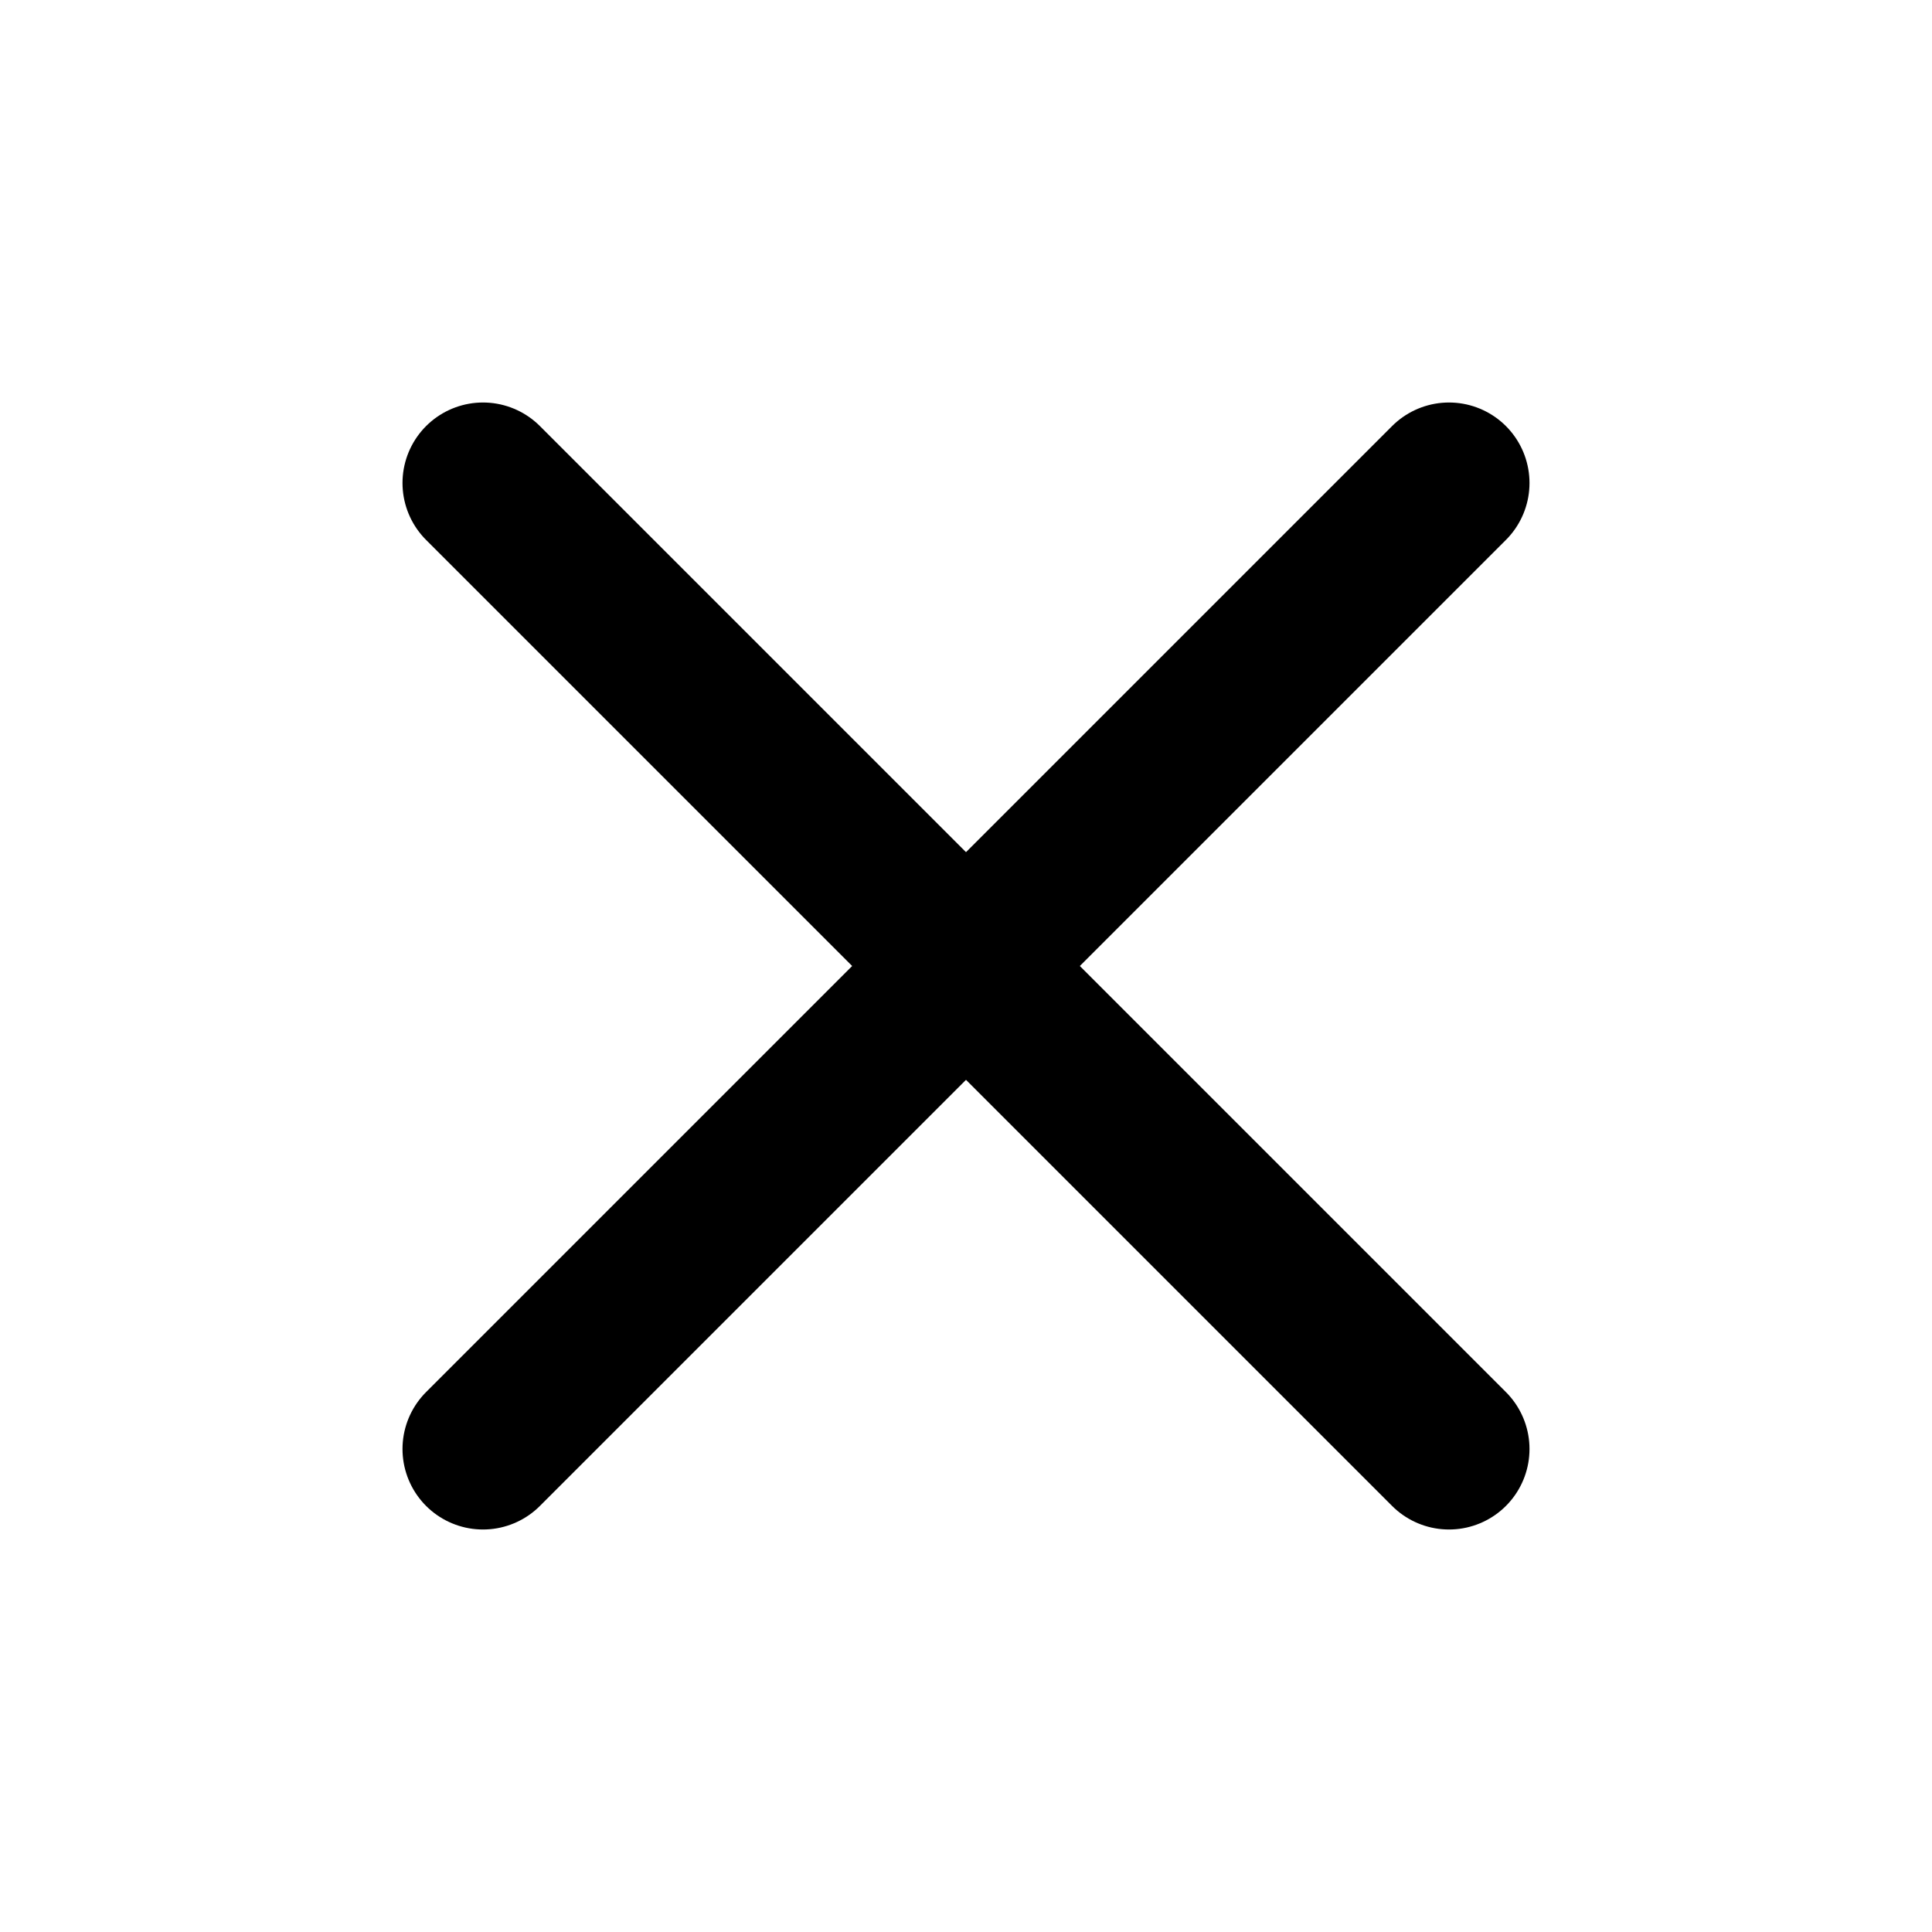
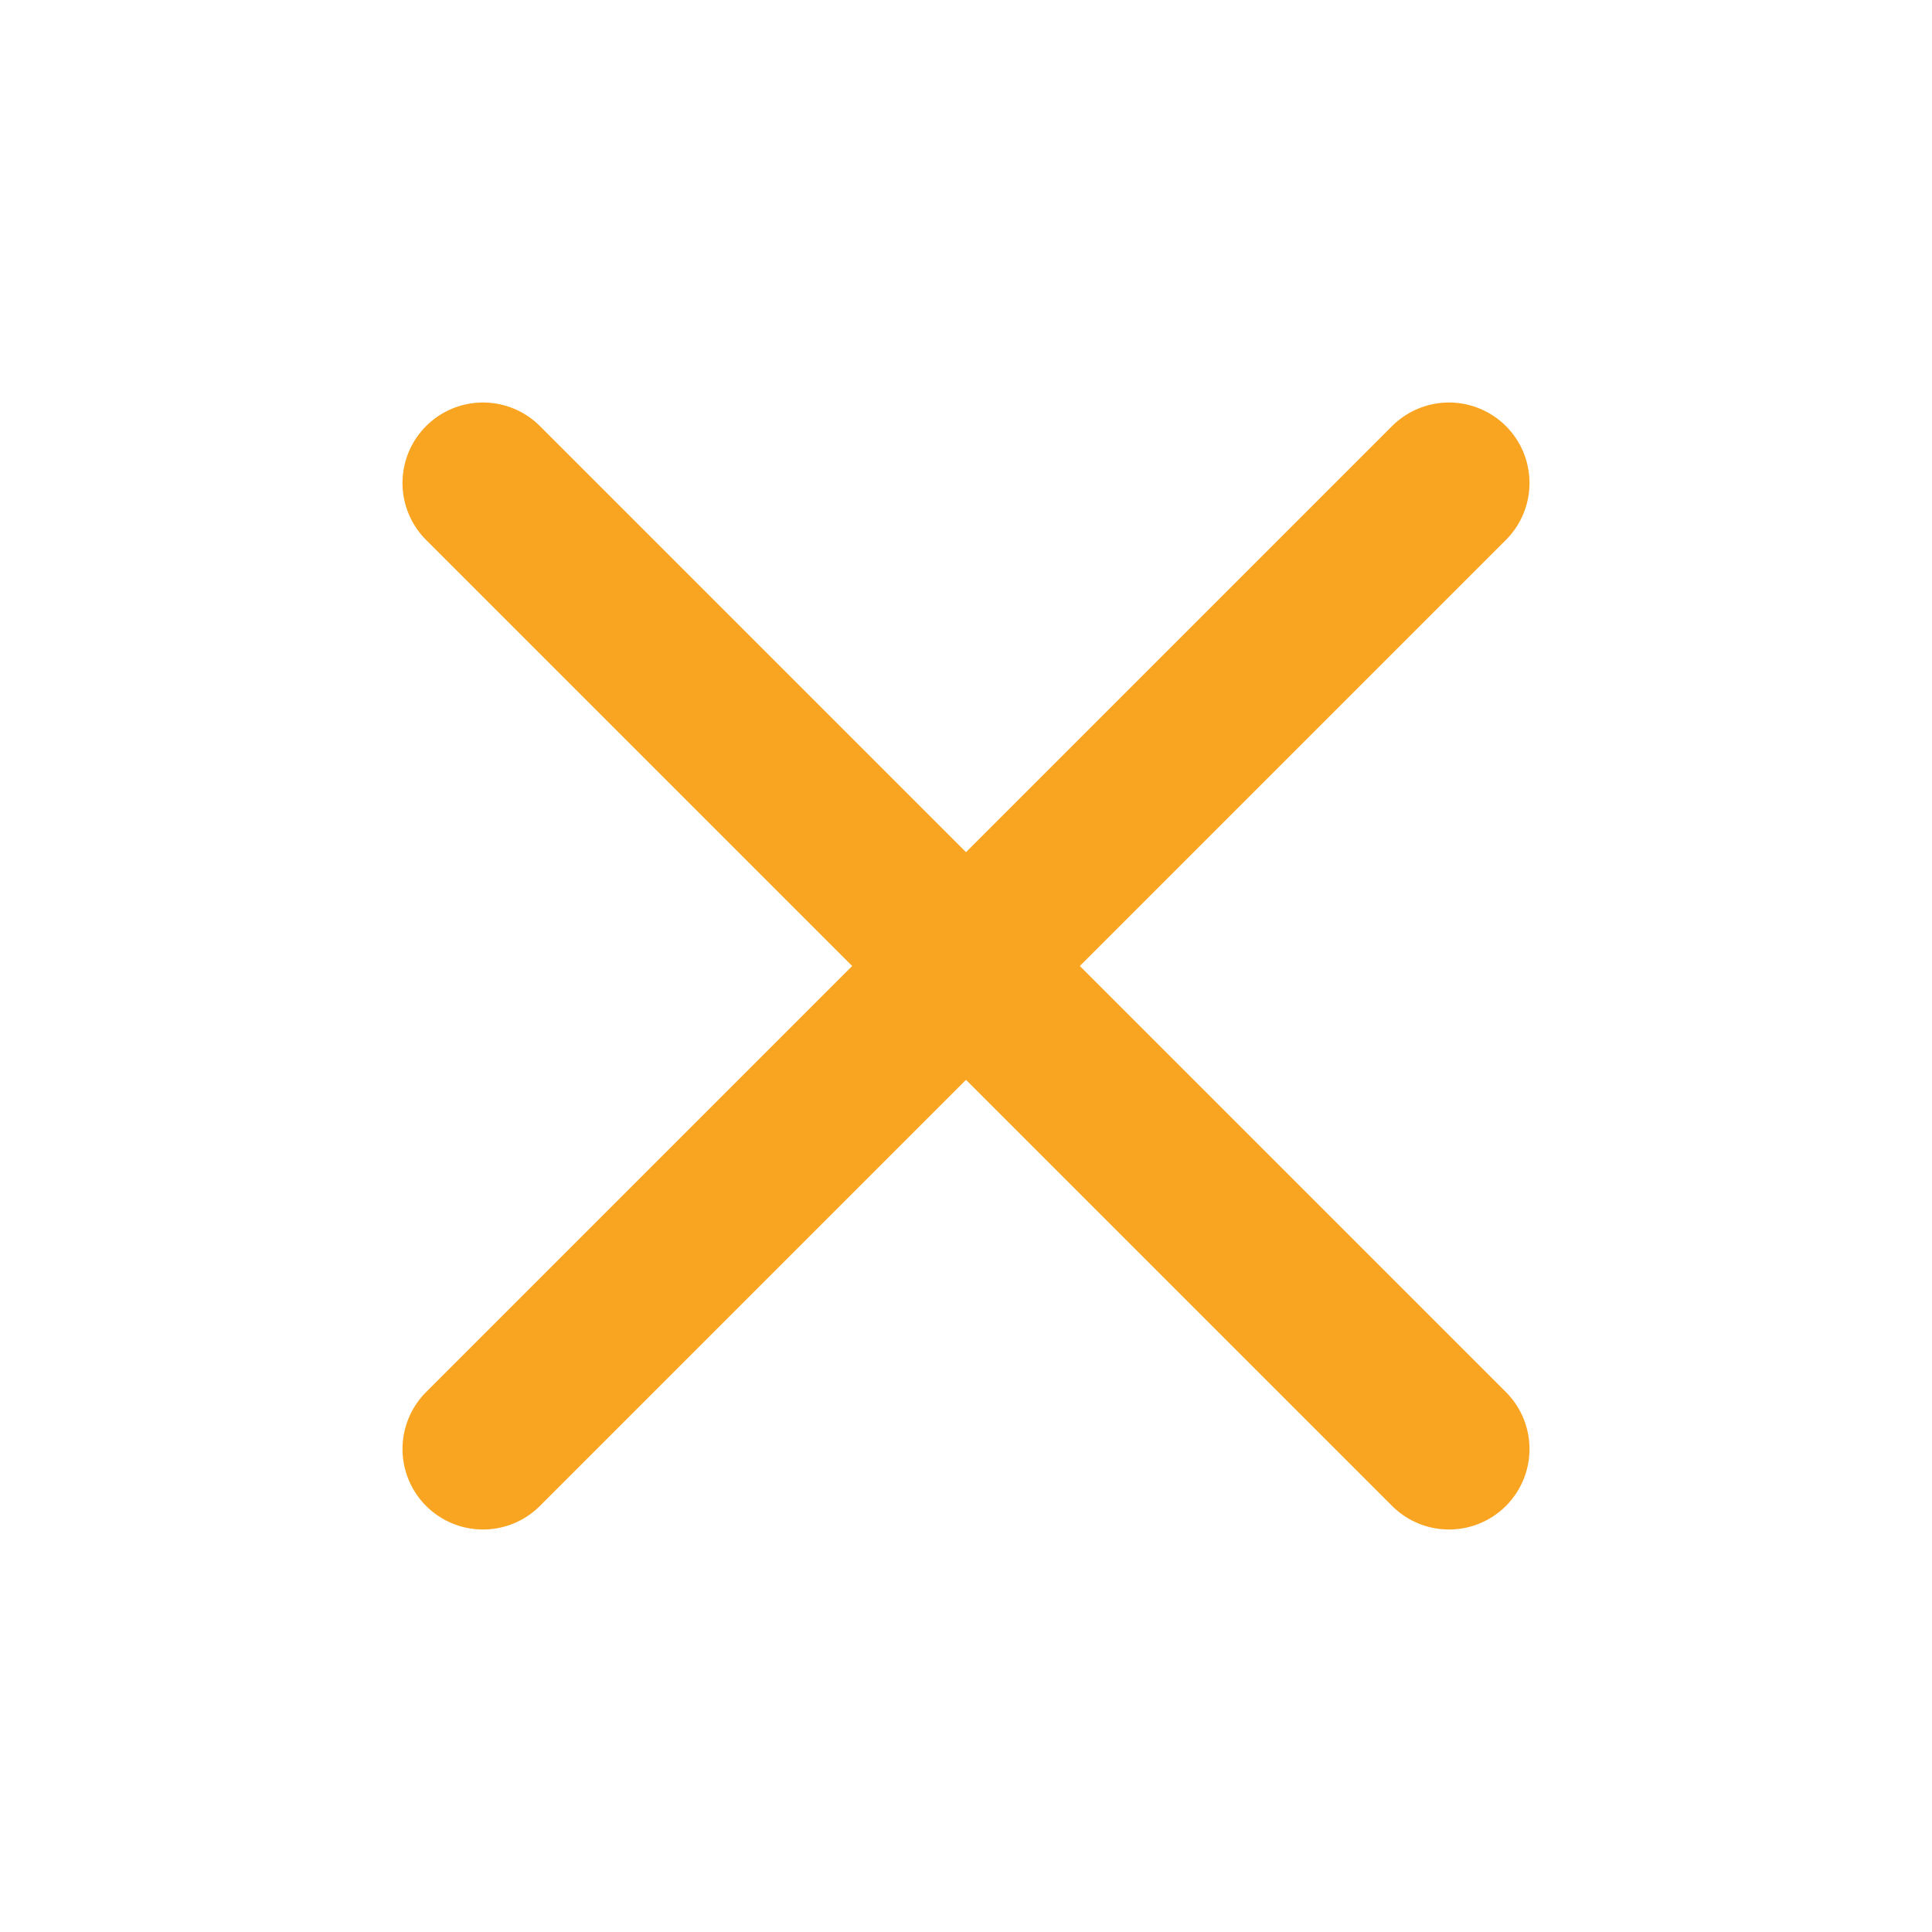
- <svg xmlns="http://www.w3.org/2000/svg" width="24" height="24" viewBox="0 0 24 24" fill="none" stroke="currentColor" stroke-width="2" stroke-linecap="round" stroke-linejoin="round" class="feather feather-x">
+ <svg xmlns="http://www.w3.org/2000/svg" width="24" height="24" viewBox="0 0 24 24" fill="none" stroke="#f9a521" stroke-width="2" stroke-linecap="round" stroke-linejoin="round" class="feather feather-x">
  <line x1="18" y1="6" x2="6" y2="18" />
  <line x1="6" y1="6" x2="18" y2="18" />
</svg>
